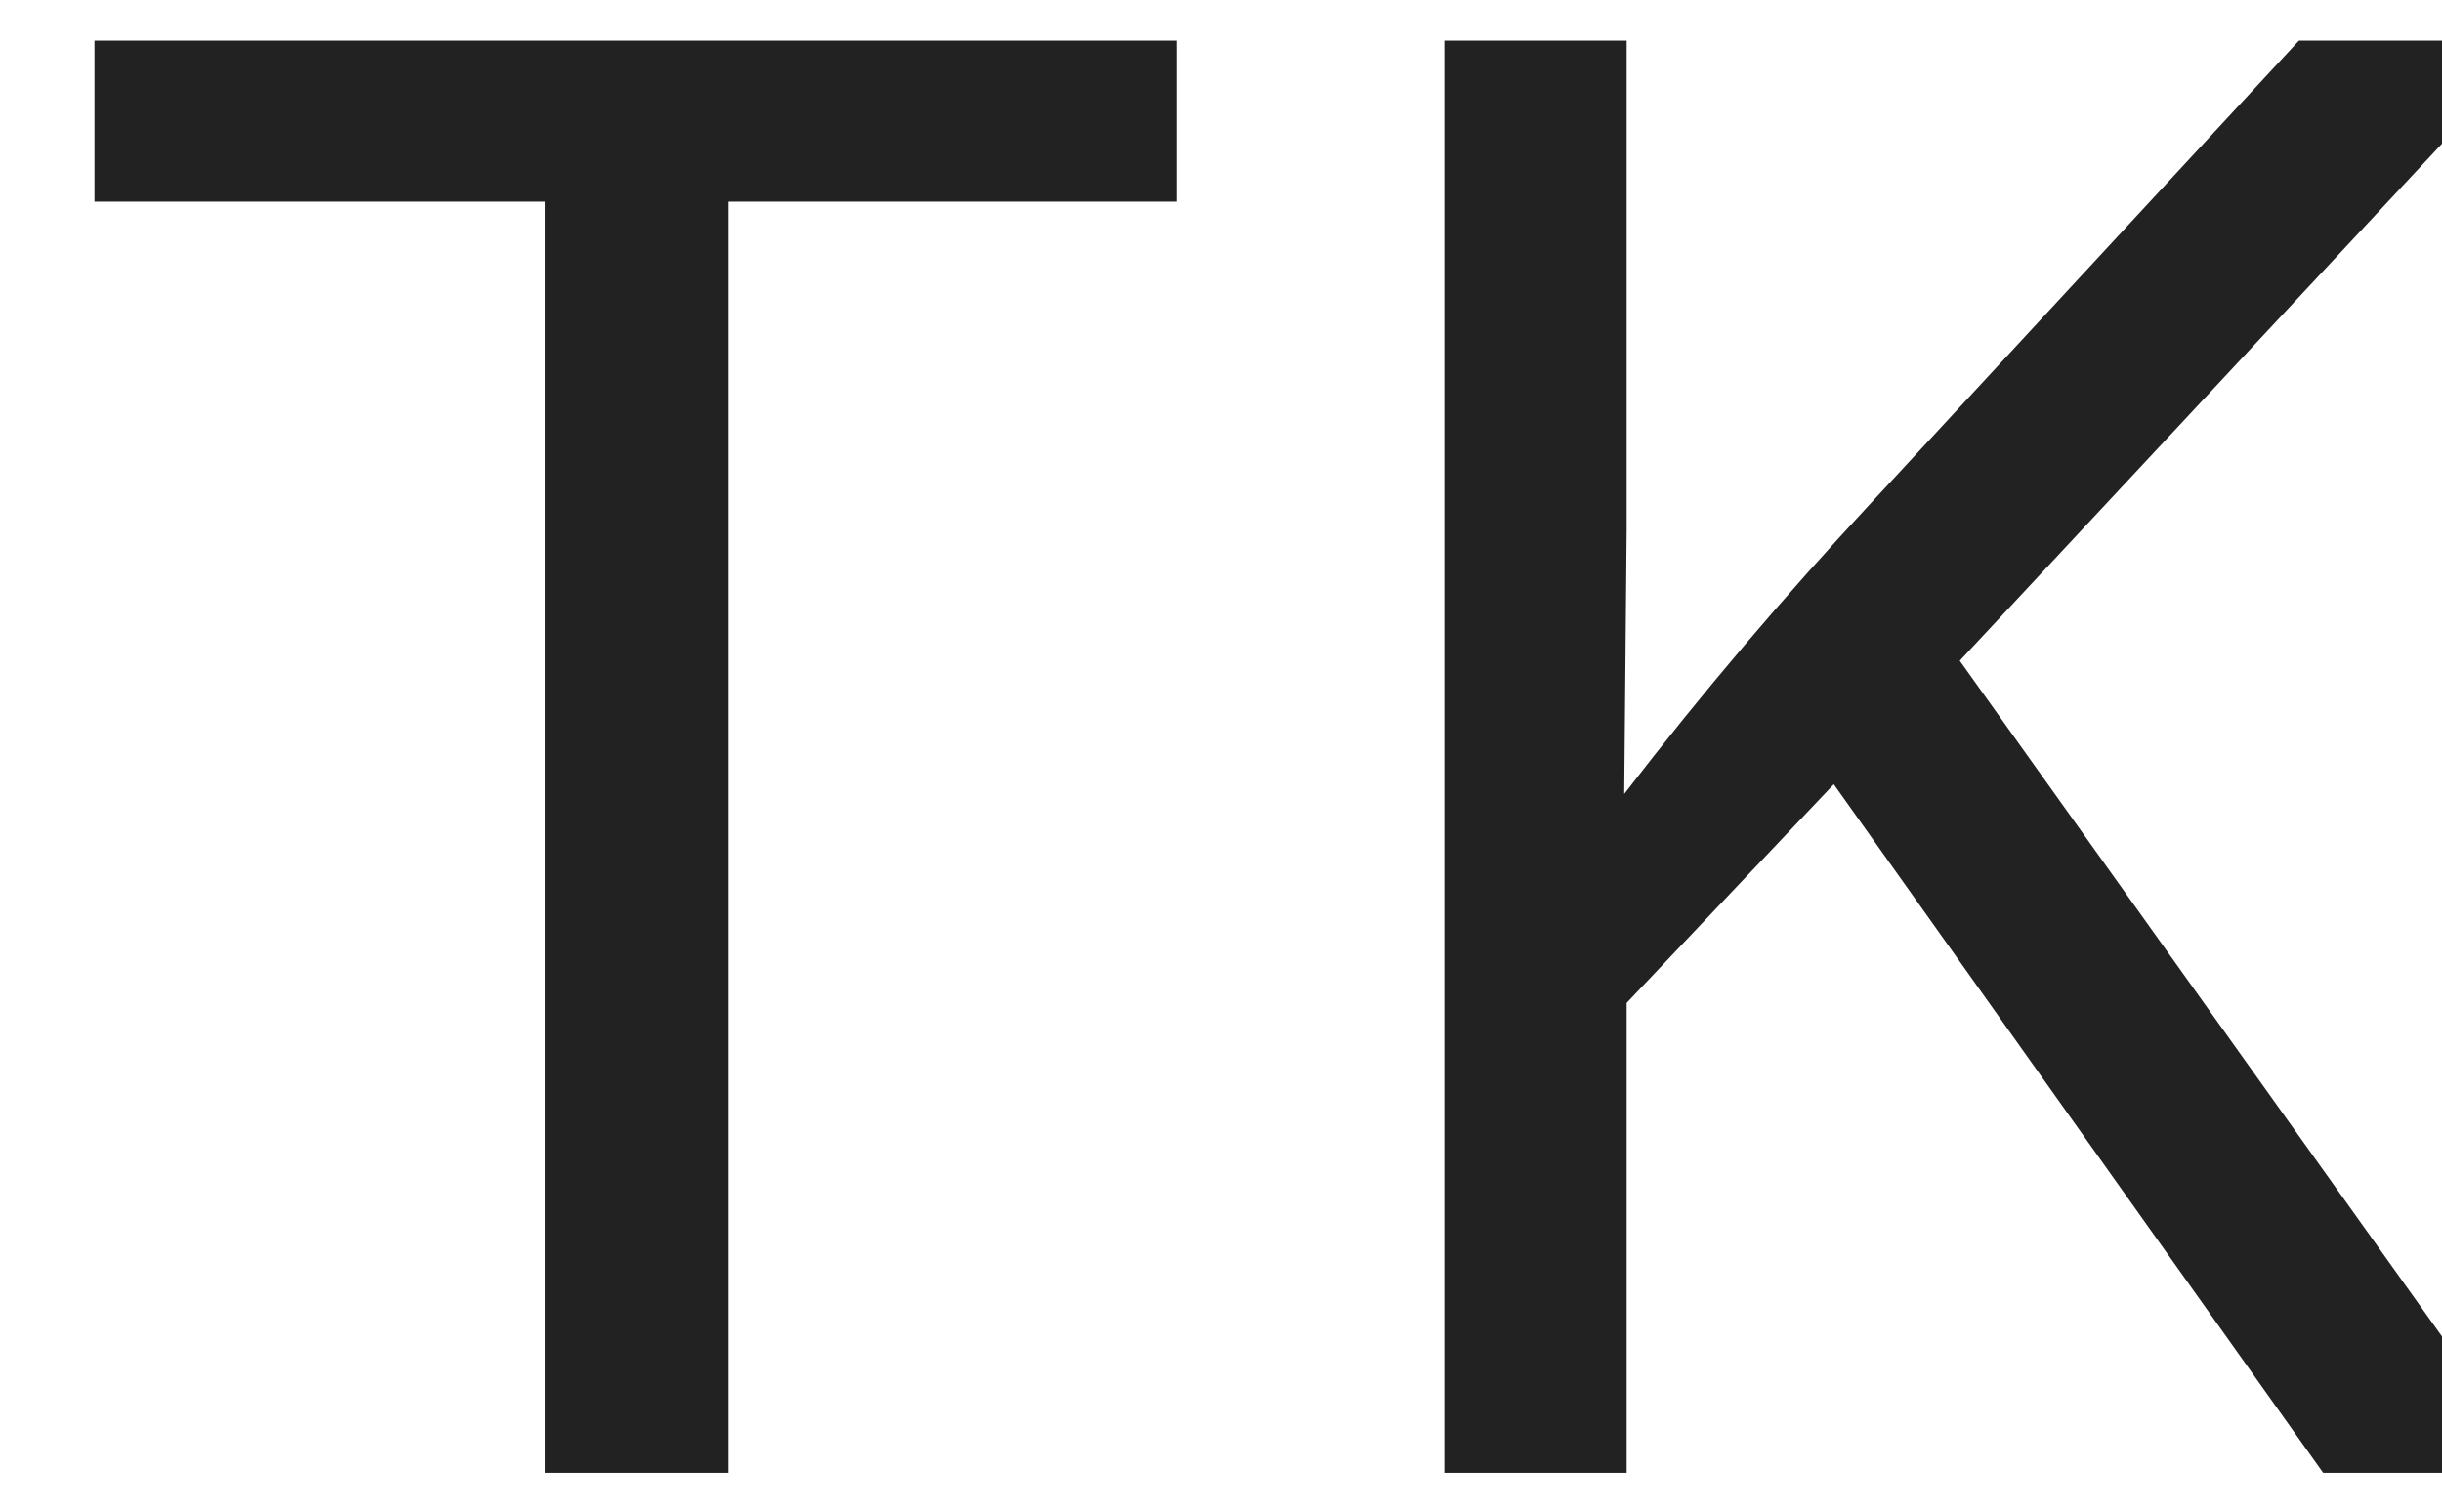
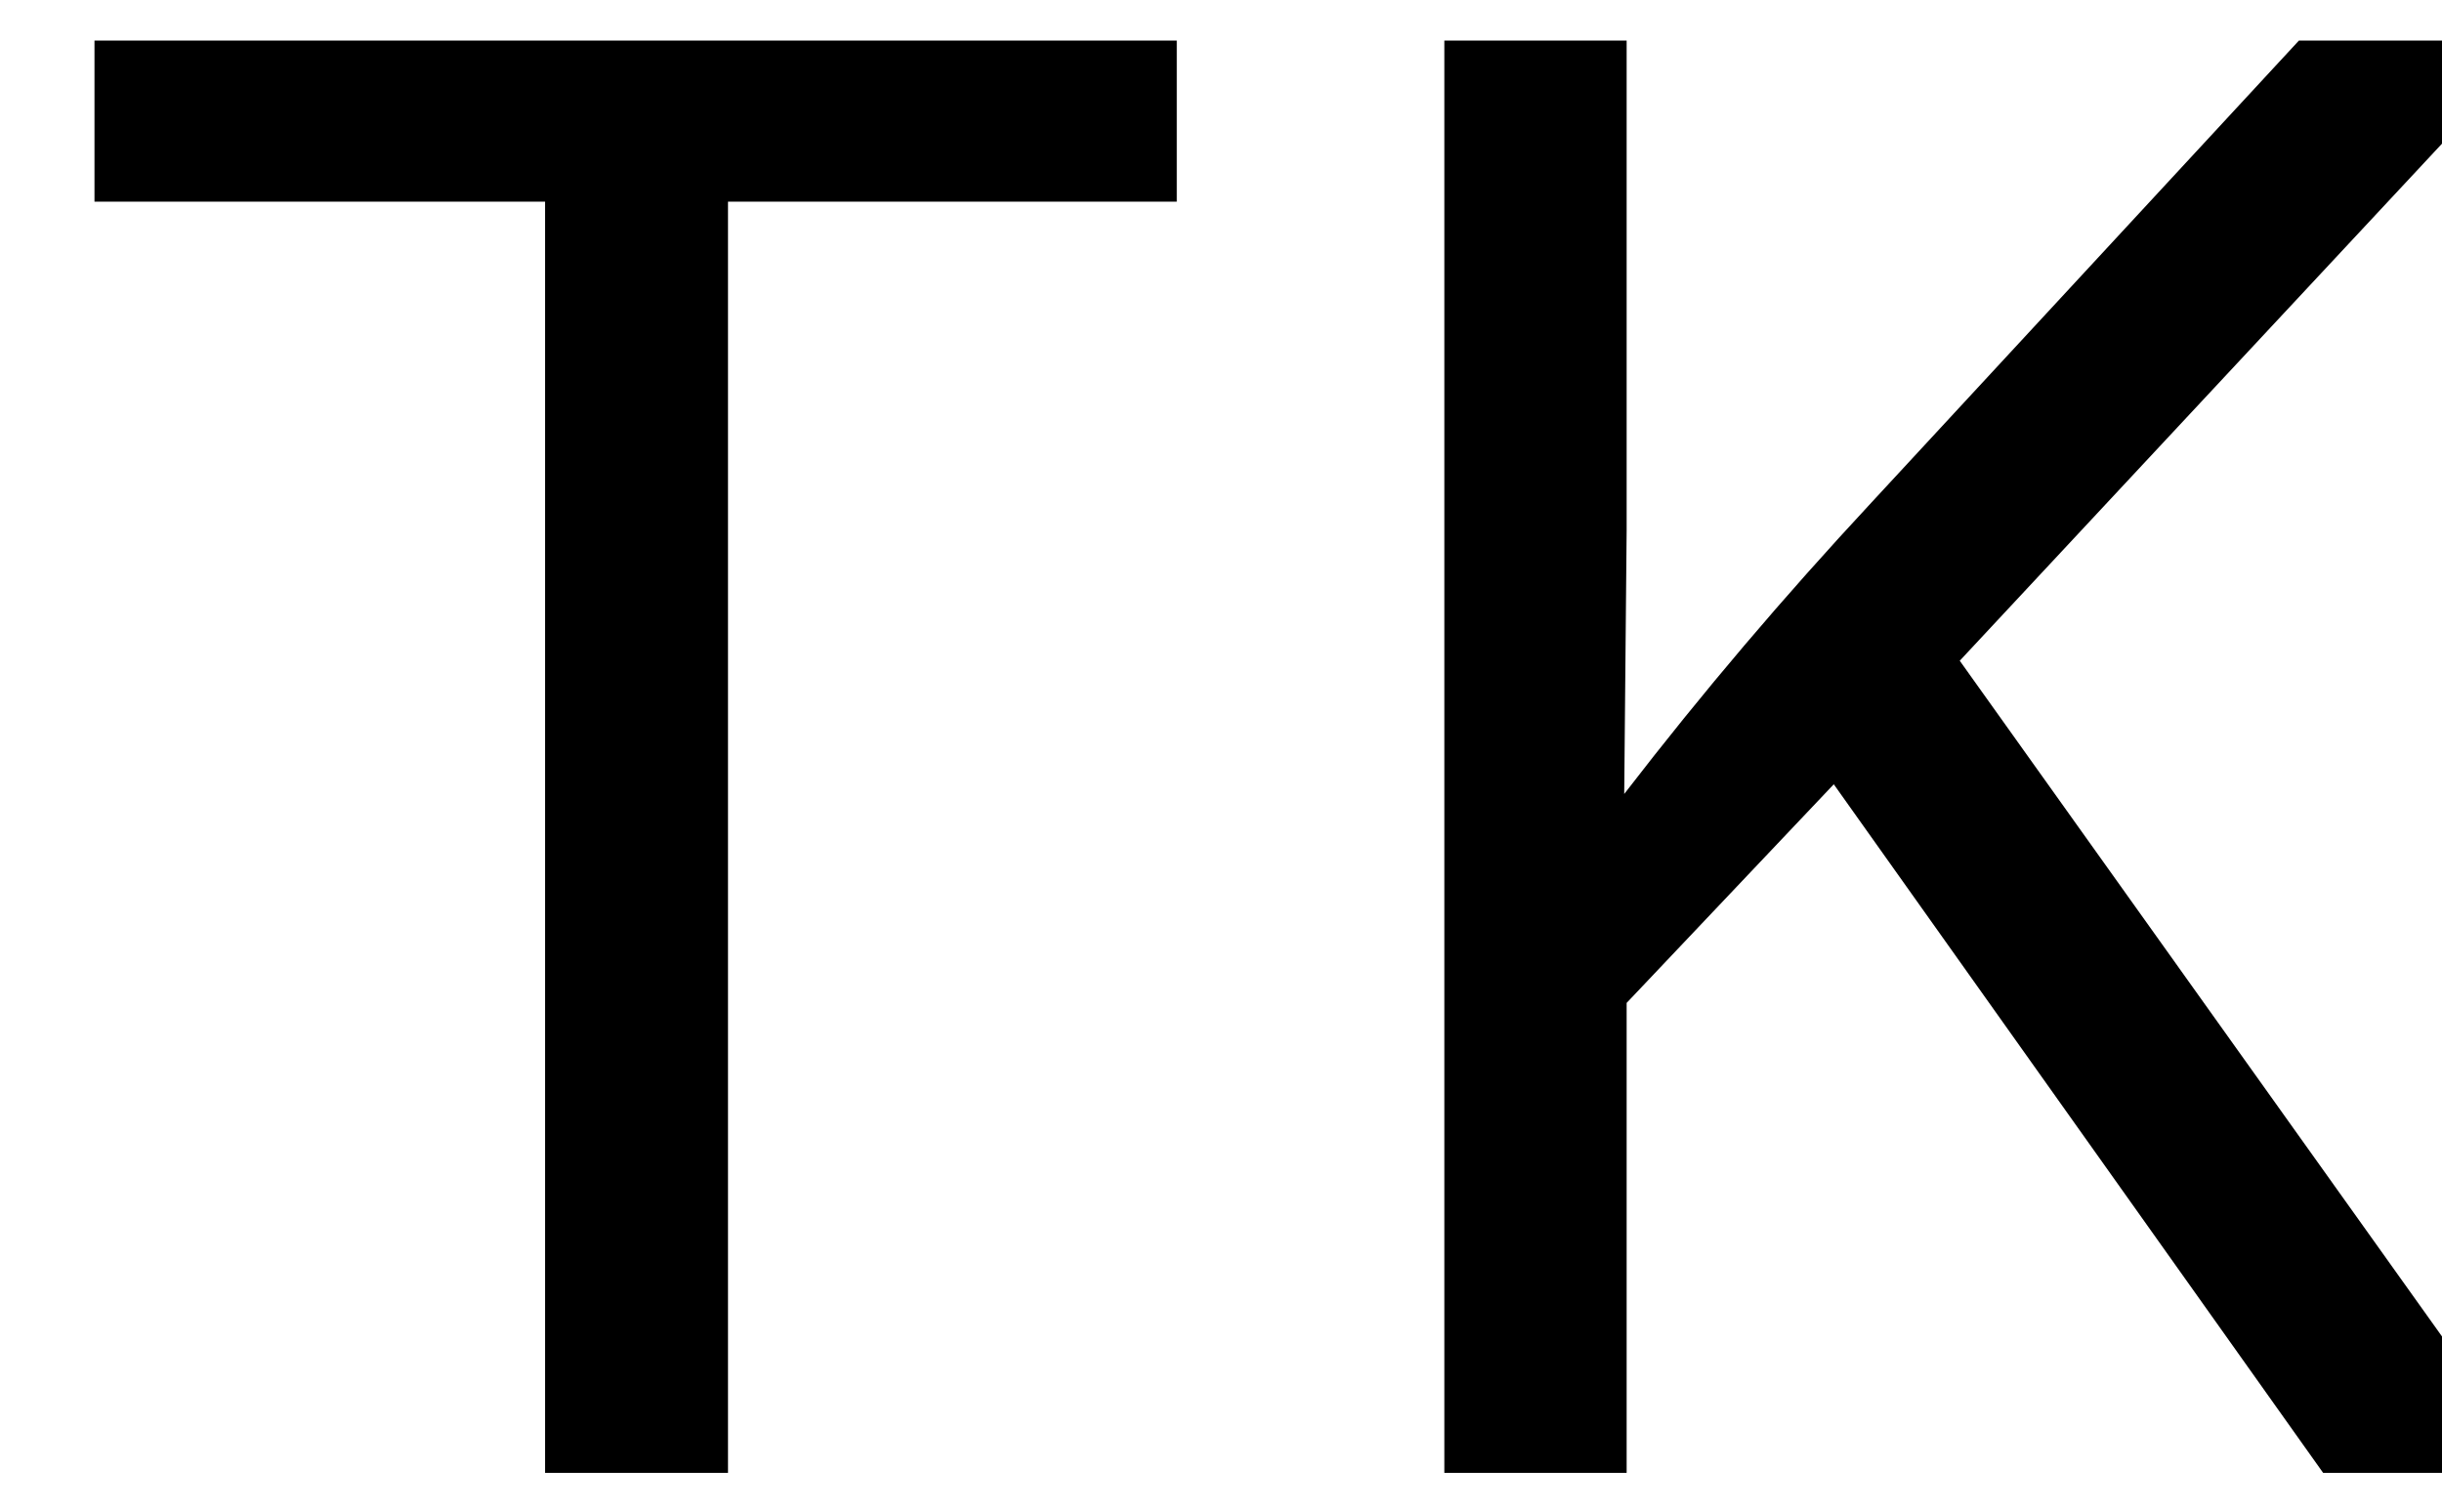
<svg xmlns="http://www.w3.org/2000/svg" width="63" height="39" viewBox="0 0 63 39" version="1.1">
  <style>
    .logo-text {
-       fill: #222222;
+       fill: currentColor;
      font-family: Inter, sans-serif;
      font-size: 50.8px;
      font-weight: 400;
      letter-spacing: 0;
    }
- 
-     @media (prefers-color-scheme: dark) {
-       .logo-text {
-         fill: #d4d4d8;
-       }
-     }
  </style>
  <text class="logo-text" x="0" y="38">TK</text>
</svg>
